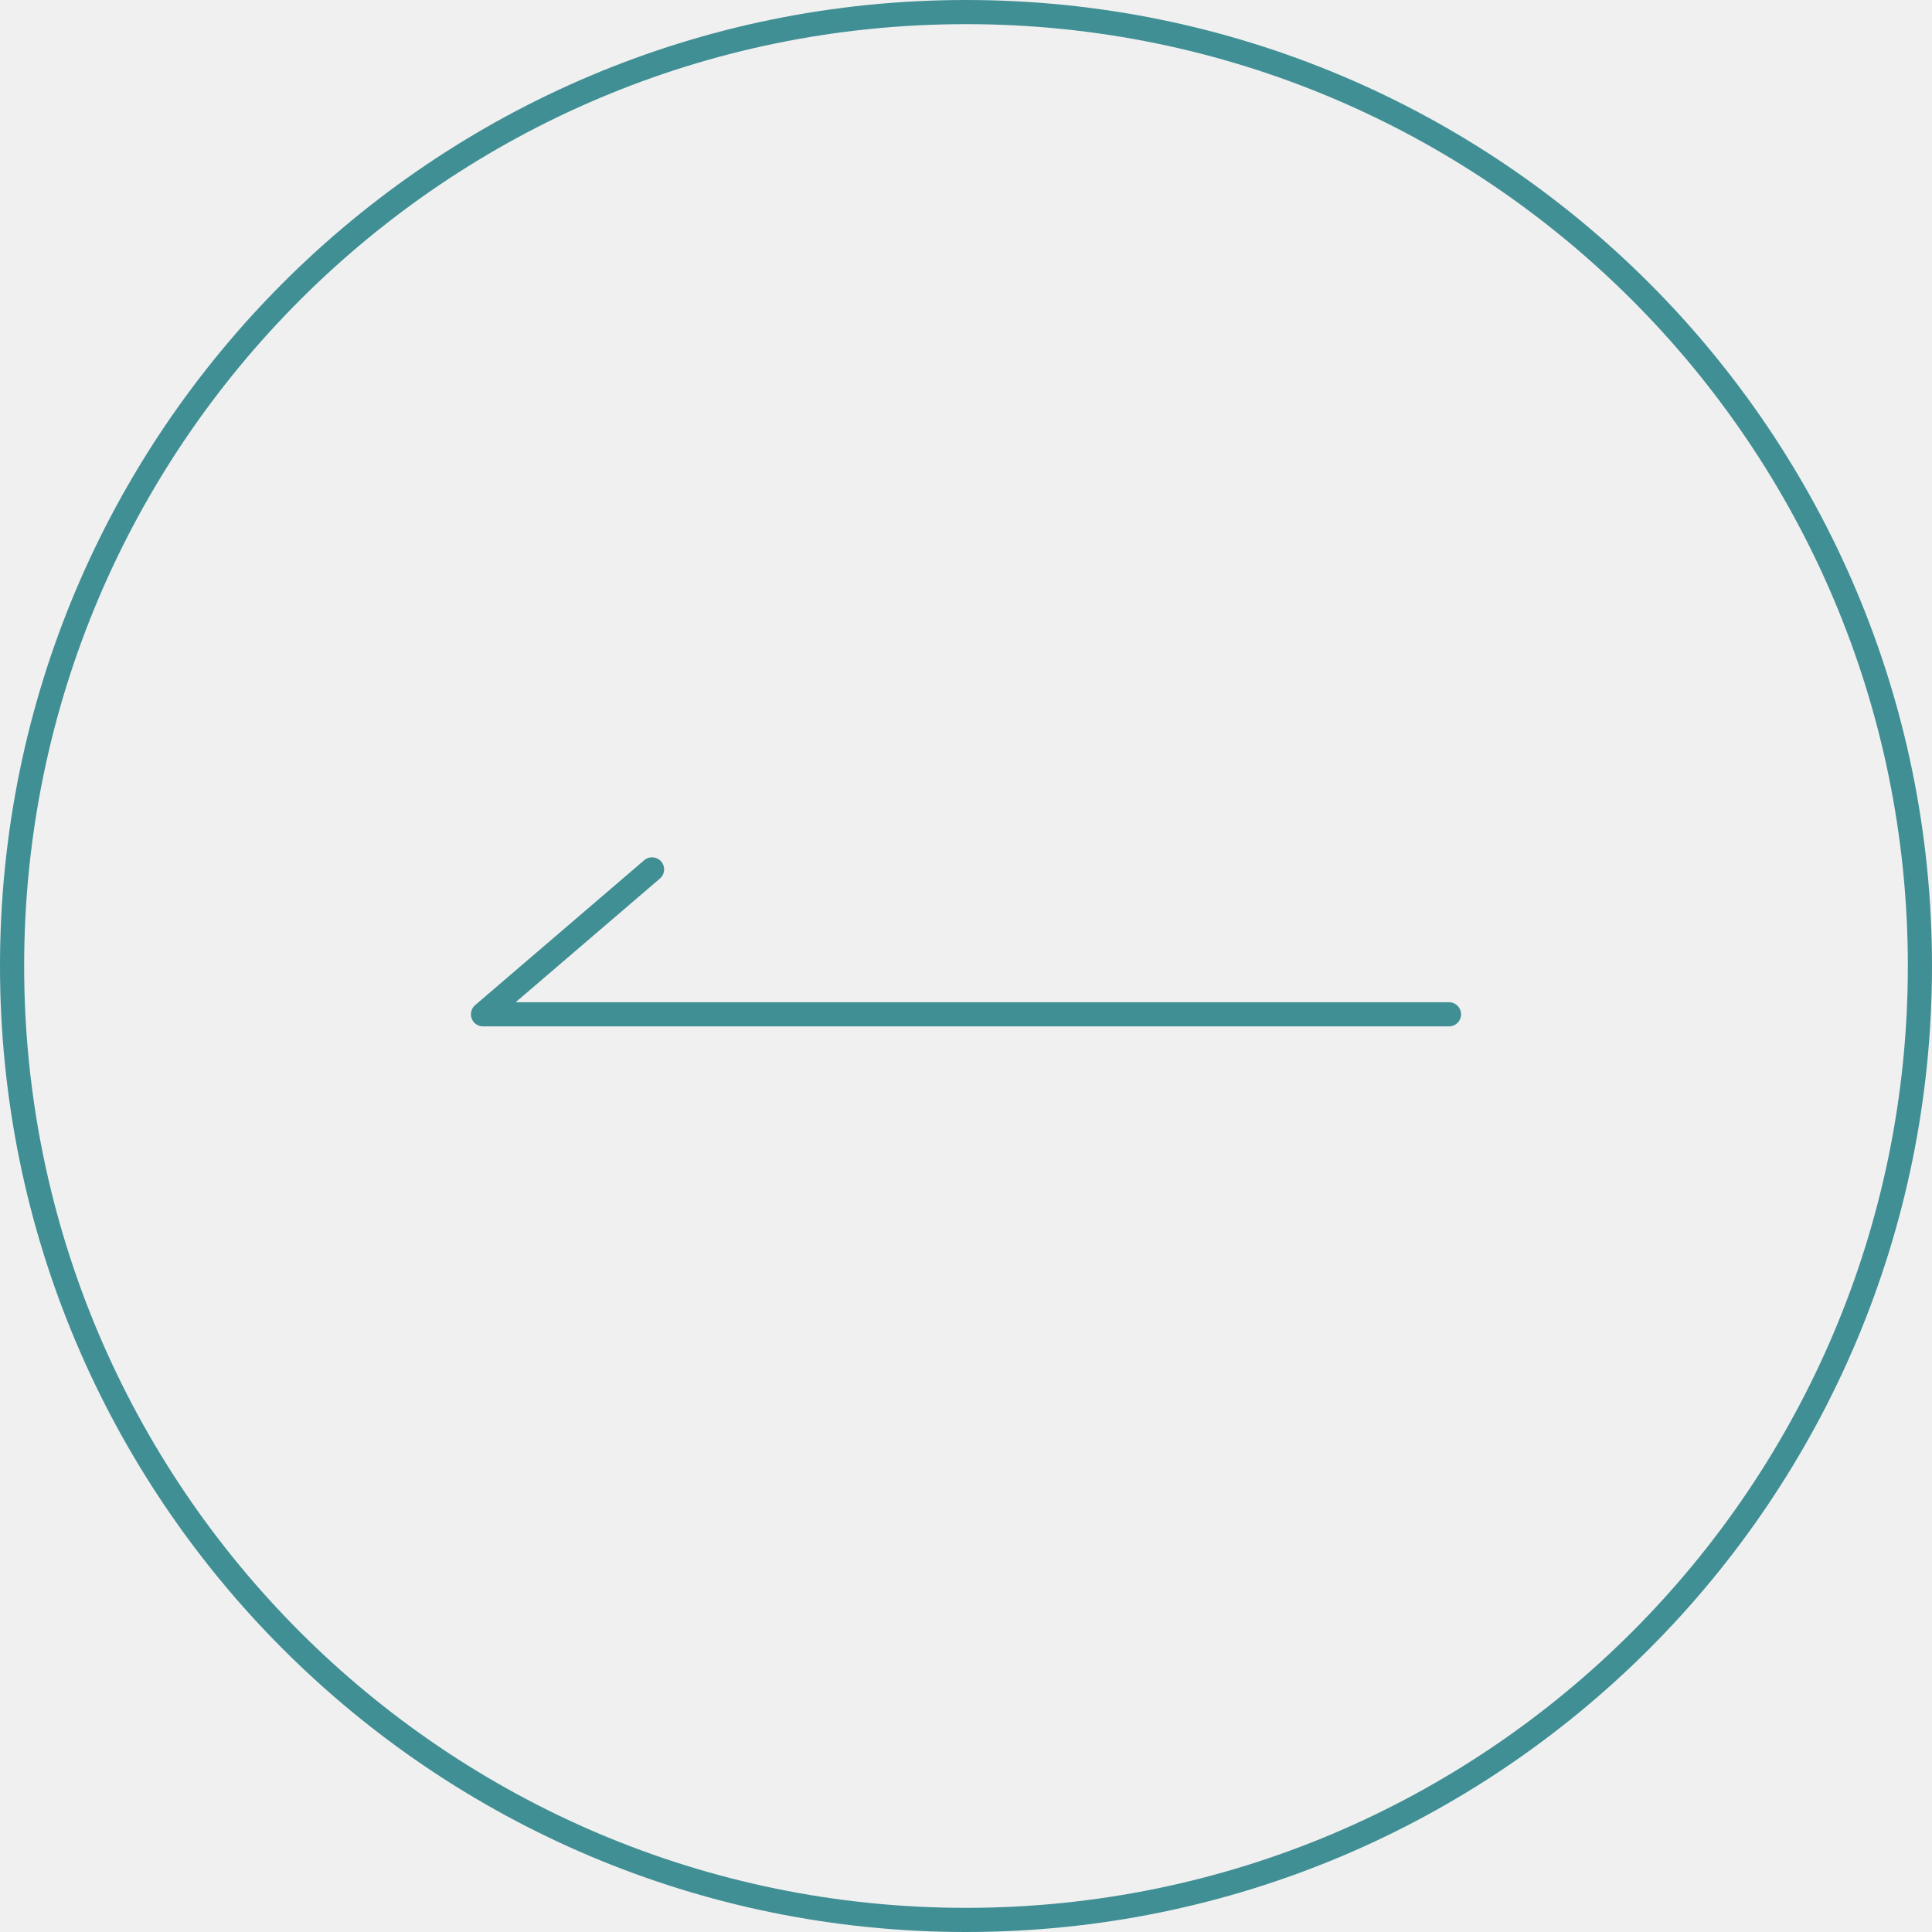
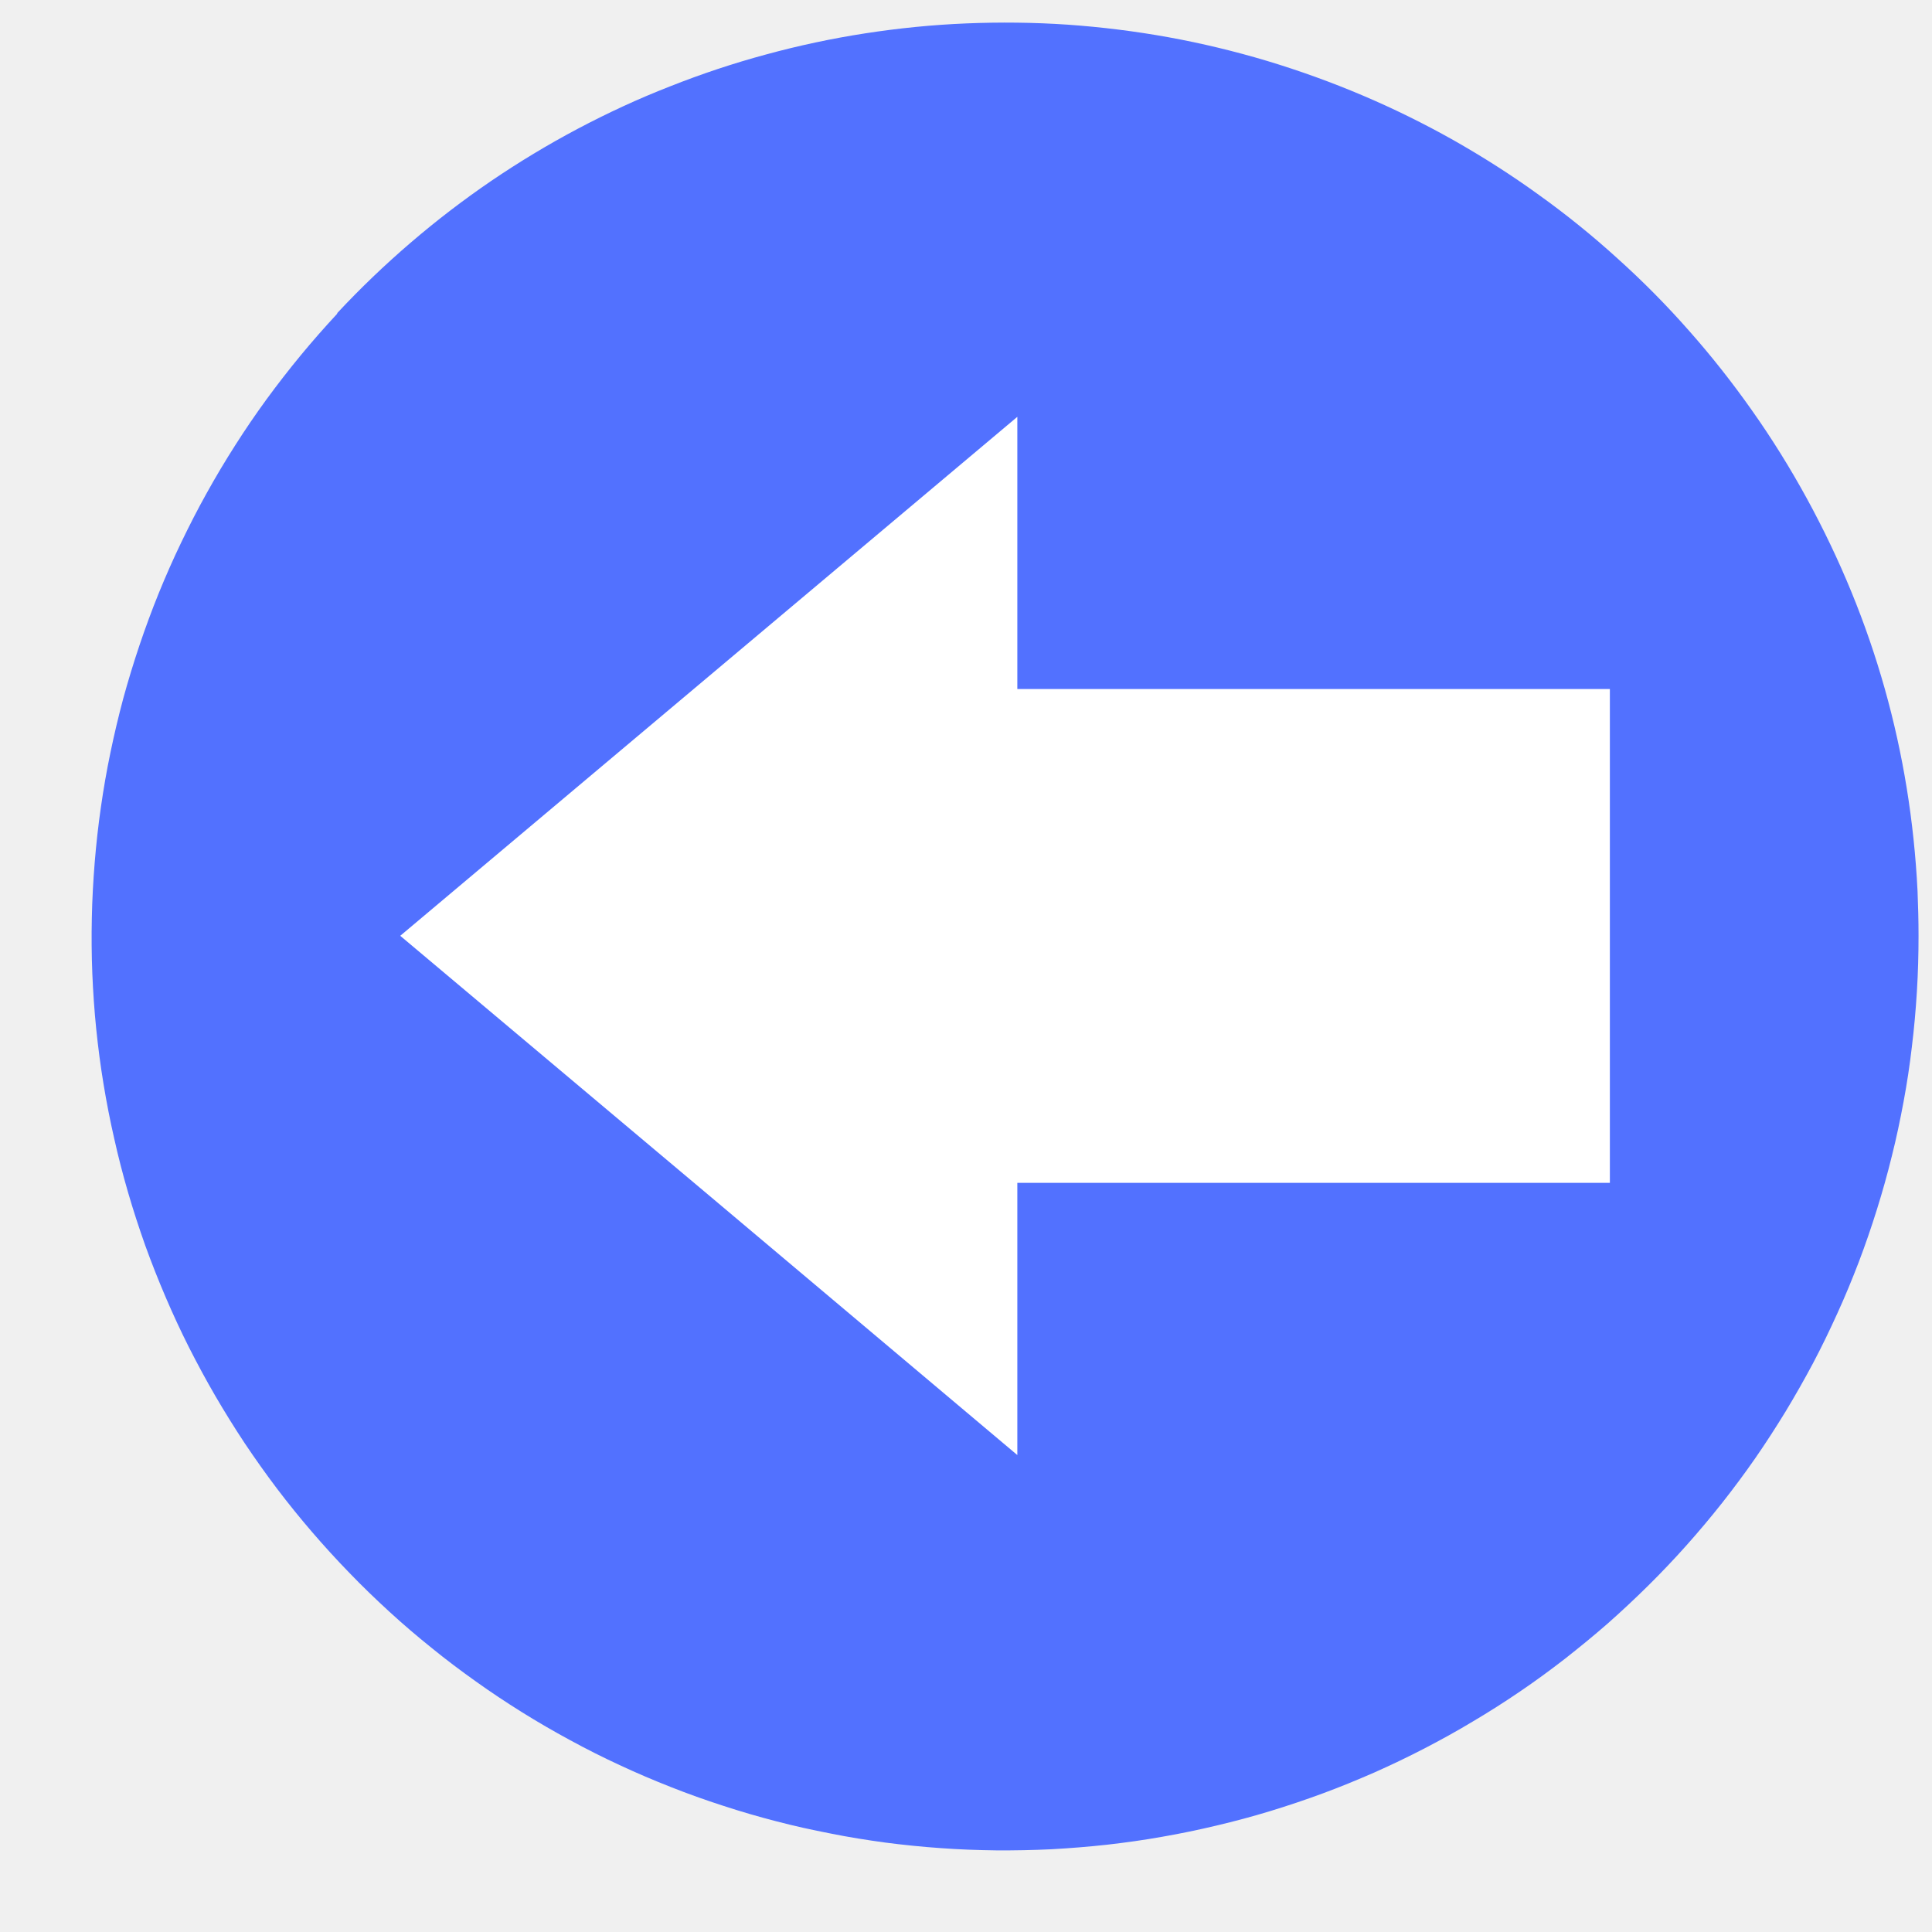
- <svg xmlns="http://www.w3.org/2000/svg" width="80" height="80" fill="none">
-   <circle cx="40" cy="40" r="39.5" transform="matrix(-1 0 0 1 80 0)" stroke="#408F95" />
-   <path d="M60 42H20l7-6" stroke="#408F95" stroke-linecap="round" stroke-linejoin="round" />
+ <svg xmlns="http://www.w3.org/2000/svg" width="80" zoomAndPan="magnify" viewBox="0 0 60 60" height="80" preserveAspectRatio="xMidYMid meet" version="1.0">
+   <defs>
+     <clipPath id="a7cfcbdd7b">
+       <path d="M 2 0 L 59.609 0 L 59.609 58 L 2 58 Z M 2 0 " clip-rule="nonzero" />
+     </clipPath>
+   </defs>
+   <path fill="#ffffff" d="M 5.43 28.266 C 5.43 29.074 5.473 29.883 5.551 30.688 C 5.629 31.492 5.75 32.293 5.906 33.086 C 6.062 33.879 6.262 34.664 6.496 35.438 C 6.73 36.211 7.004 36.973 7.312 37.719 C 7.621 38.469 7.969 39.199 8.348 39.914 C 8.73 40.625 9.145 41.32 9.594 41.992 C 10.047 42.664 10.527 43.312 11.039 43.941 C 11.555 44.566 12.098 45.164 12.668 45.738 C 13.242 46.309 13.84 46.852 14.465 47.363 C 15.09 47.879 15.738 48.359 16.414 48.809 C 17.086 49.258 17.777 49.676 18.492 50.055 C 19.207 50.438 19.938 50.781 20.684 51.094 C 21.434 51.402 22.191 51.676 22.969 51.91 C 23.742 52.145 24.527 52.34 25.32 52.5 C 26.113 52.656 26.914 52.773 27.719 52.855 C 28.523 52.934 29.332 52.973 30.141 52.973 C 30.949 52.973 31.758 52.934 32.562 52.855 C 33.367 52.773 34.168 52.656 34.961 52.5 C 35.754 52.34 36.539 52.145 37.312 51.91 C 38.086 51.676 38.848 51.402 39.594 51.094 C 40.344 50.781 41.074 50.438 41.789 50.055 C 42.5 49.676 43.195 49.258 43.867 48.809 C 44.539 48.359 45.191 47.879 45.816 47.363 C 46.441 46.852 47.039 46.309 47.613 45.738 C 48.184 45.164 48.727 44.566 49.238 43.941 C 49.754 43.312 50.234 42.664 50.684 41.992 C 51.133 41.32 51.551 40.625 51.93 39.914 C 52.312 39.199 52.656 38.469 52.969 37.719 C 53.277 36.973 53.551 36.211 53.785 35.438 C 54.02 34.664 54.215 33.879 54.375 33.086 C 54.531 32.293 54.652 31.492 54.73 30.688 C 54.809 29.883 54.848 29.074 54.848 28.266 C 54.848 27.457 54.809 26.648 54.73 25.844 C 54.652 25.039 54.531 24.238 54.375 23.445 C 54.215 22.652 54.02 21.867 53.785 21.094 C 53.551 20.316 53.277 19.559 52.969 18.809 C 52.656 18.062 52.312 17.332 51.93 16.617 C 51.551 15.902 51.133 15.211 50.684 14.539 C 50.234 13.863 49.754 13.215 49.238 12.59 C 48.727 11.965 48.184 11.367 47.613 10.793 C 47.039 10.223 46.441 9.68 45.816 9.164 C 45.191 8.652 44.539 8.168 43.867 7.719 C 43.195 7.27 42.5 6.855 41.789 6.473 C 41.074 6.094 40.344 5.746 39.594 5.438 C 38.848 5.129 38.086 4.855 37.312 4.621 C 36.539 4.387 35.754 4.188 34.961 4.031 C 34.168 3.871 33.367 3.754 32.562 3.676 C 31.758 3.598 30.949 3.555 30.141 3.555 C 29.332 3.555 28.523 3.598 27.719 3.676 C 26.914 3.754 26.113 3.871 25.32 4.031 C 24.527 4.188 23.742 4.387 22.969 4.621 C 22.191 4.855 21.434 5.129 20.684 5.438 C 19.938 5.746 19.207 6.094 18.492 6.473 C 17.777 6.855 17.086 7.27 16.414 7.719 C 15.738 8.168 15.09 8.652 14.465 9.164 C 13.84 9.68 13.242 10.223 12.668 10.793 C 12.098 11.367 11.555 11.965 11.039 12.59 C 10.527 13.215 10.047 13.863 9.594 14.539 C 9.145 15.211 8.73 15.902 8.348 16.617 C 7.969 17.332 7.621 18.062 7.312 18.809 C 7.004 19.559 6.73 20.316 6.496 21.094 C 6.262 21.867 6.062 22.652 5.906 23.445 C 5.75 24.238 5.629 25.039 5.551 25.844 C 5.473 26.648 5.43 27.457 5.43 28.266 Z M 5.43 28.266 " fill-opacity="1" fill-rule="nonzero" />
+   <g clip-path="url(#a7cfcbdd7b)">
+     <path fill="#5271ff" d="M 10.473 9.723 C 11.191 8.953 11.949 8.227 12.746 7.543 C 13.543 6.859 14.375 6.219 15.246 5.625 C 16.113 5.035 17.012 4.492 17.941 4 C 18.871 3.508 19.824 3.066 20.805 2.684 C 21.781 2.297 22.777 1.965 23.793 1.691 C 24.809 1.414 25.836 1.195 26.875 1.035 C 27.914 0.875 28.957 0.77 30.008 0.727 C 31.059 0.684 32.109 0.695 33.16 0.766 C 34.207 0.84 35.25 0.969 36.285 1.156 C 37.32 1.344 38.34 1.59 39.348 1.891 C 40.355 2.195 41.344 2.551 42.309 2.961 C 43.277 3.371 44.219 3.836 45.137 4.352 C 46.051 4.871 46.938 5.434 47.789 6.051 C 48.645 6.664 49.461 7.324 50.238 8.031 C 51.02 8.734 51.758 9.48 52.453 10.27 C 53.152 11.059 53.801 11.883 54.406 12.742 C 55.031 13.625 55.598 14.539 56.117 15.488 C 58.191 19.285 59.336 23.348 59.551 27.672 C 59.57 28.133 59.582 28.594 59.582 29.062 C 59.582 29.641 59.566 30.215 59.531 30.789 C 59.496 31.363 59.445 31.938 59.375 32.508 C 59.309 33.078 59.223 33.648 59.117 34.215 C 59.012 34.777 58.895 35.34 58.754 35.898 C 58.617 36.457 58.461 37.012 58.289 37.562 C 58.117 38.113 57.93 38.656 57.727 39.191 C 57.52 39.73 57.301 40.262 57.062 40.785 C 56.824 41.309 56.574 41.828 56.305 42.336 C 56.035 42.844 55.75 43.344 55.453 43.836 C 55.152 44.328 54.84 44.812 54.512 45.285 C 54.184 45.758 53.84 46.219 53.484 46.672 C 53.129 47.121 52.758 47.562 52.375 47.992 C 51.992 48.422 51.594 48.84 51.188 49.242 C 50.777 49.648 50.359 50.039 49.926 50.422 C 49.492 50.801 49.047 51.164 48.594 51.52 C 48.141 51.871 47.676 52.211 47.199 52.535 C 46.723 52.859 46.238 53.168 45.742 53.461 C 45.25 53.758 44.746 54.035 44.234 54.301 C 43.723 54.566 43.207 54.812 42.68 55.047 C 42.152 55.277 41.621 55.496 41.082 55.695 C 40.539 55.895 39.996 56.078 39.445 56.246 C 38.895 56.414 38.34 56.562 37.777 56.695 C 37.219 56.828 36.656 56.945 36.09 57.043 C 35.523 57.145 34.953 57.223 34.383 57.289 C 33.809 57.352 33.234 57.398 32.66 57.43 C 32.086 57.457 31.512 57.469 30.938 57.465 C 30.359 57.457 29.785 57.438 29.211 57.395 C 28.637 57.355 28.066 57.297 27.496 57.223 C 26.926 57.145 26.355 57.055 25.793 56.941 C 25.227 56.832 24.664 56.707 24.109 56.562 C 23.551 56.418 23 56.258 22.453 56.078 C 21.906 55.902 21.363 55.707 20.828 55.496 C 20.293 55.285 19.762 55.059 19.242 54.816 C 18.719 54.574 18.207 54.316 17.699 54.039 C 17.195 53.766 16.695 53.477 16.207 53.172 C 15.719 52.867 15.242 52.551 14.773 52.215 C 14.305 51.883 13.844 51.535 13.398 51.172 C 12.949 50.812 12.512 50.438 12.09 50.051 C 11.664 49.66 11.25 49.262 10.852 48.848 C 10.449 48.434 10.062 48.008 9.688 47.574 C 9.312 47.137 8.949 46.688 8.602 46.23 C 8.254 45.77 7.922 45.301 7.602 44.824 C 7.285 44.344 6.98 43.855 6.691 43.359 C 6.402 42.863 6.129 42.355 5.867 41.84 C 5.609 41.328 5.367 40.805 5.141 40.277 C 4.914 39.746 4.703 39.211 4.508 38.672 C 4.316 38.129 4.137 37.582 3.977 37.031 C 3.816 36.477 3.672 35.922 3.547 35.359 C 3.418 34.797 3.309 34.234 3.215 33.664 C 3.121 33.098 3.047 32.527 2.988 31.953 C 2.93 31.383 2.891 30.809 2.867 30.234 C 2.844 29.656 2.84 29.082 2.852 28.508 C 2.863 27.934 2.895 27.359 2.941 26.785 C 2.988 26.211 3.051 25.641 3.133 25.07 C 3.215 24.5 3.312 23.934 3.43 23.371 C 3.547 22.805 3.68 22.246 3.828 21.691 C 3.98 21.137 4.148 20.586 4.332 20.039 C 4.516 19.492 4.715 18.953 4.93 18.422 C 5.148 17.887 5.379 17.363 5.629 16.844 C 5.879 16.324 6.141 15.812 6.422 15.309 C 6.699 14.809 6.996 14.312 7.305 13.828 C 7.613 13.344 7.938 12.867 8.277 12.402 C 8.617 11.938 8.969 11.484 9.336 11.039 C 9.703 10.594 10.082 10.164 10.473 9.742 Z M 22.02 37.125 L 31.594 45.188 L 31.594 36.734 L 49.996 36.734 L 49.996 21.398 L 31.594 21.398 L 31.594 12.945 L 12.43 29.062 Z M 22.02 37.125 " fill-opacity="1" fill-rule="nonzero" />
+   </g>
</svg>
